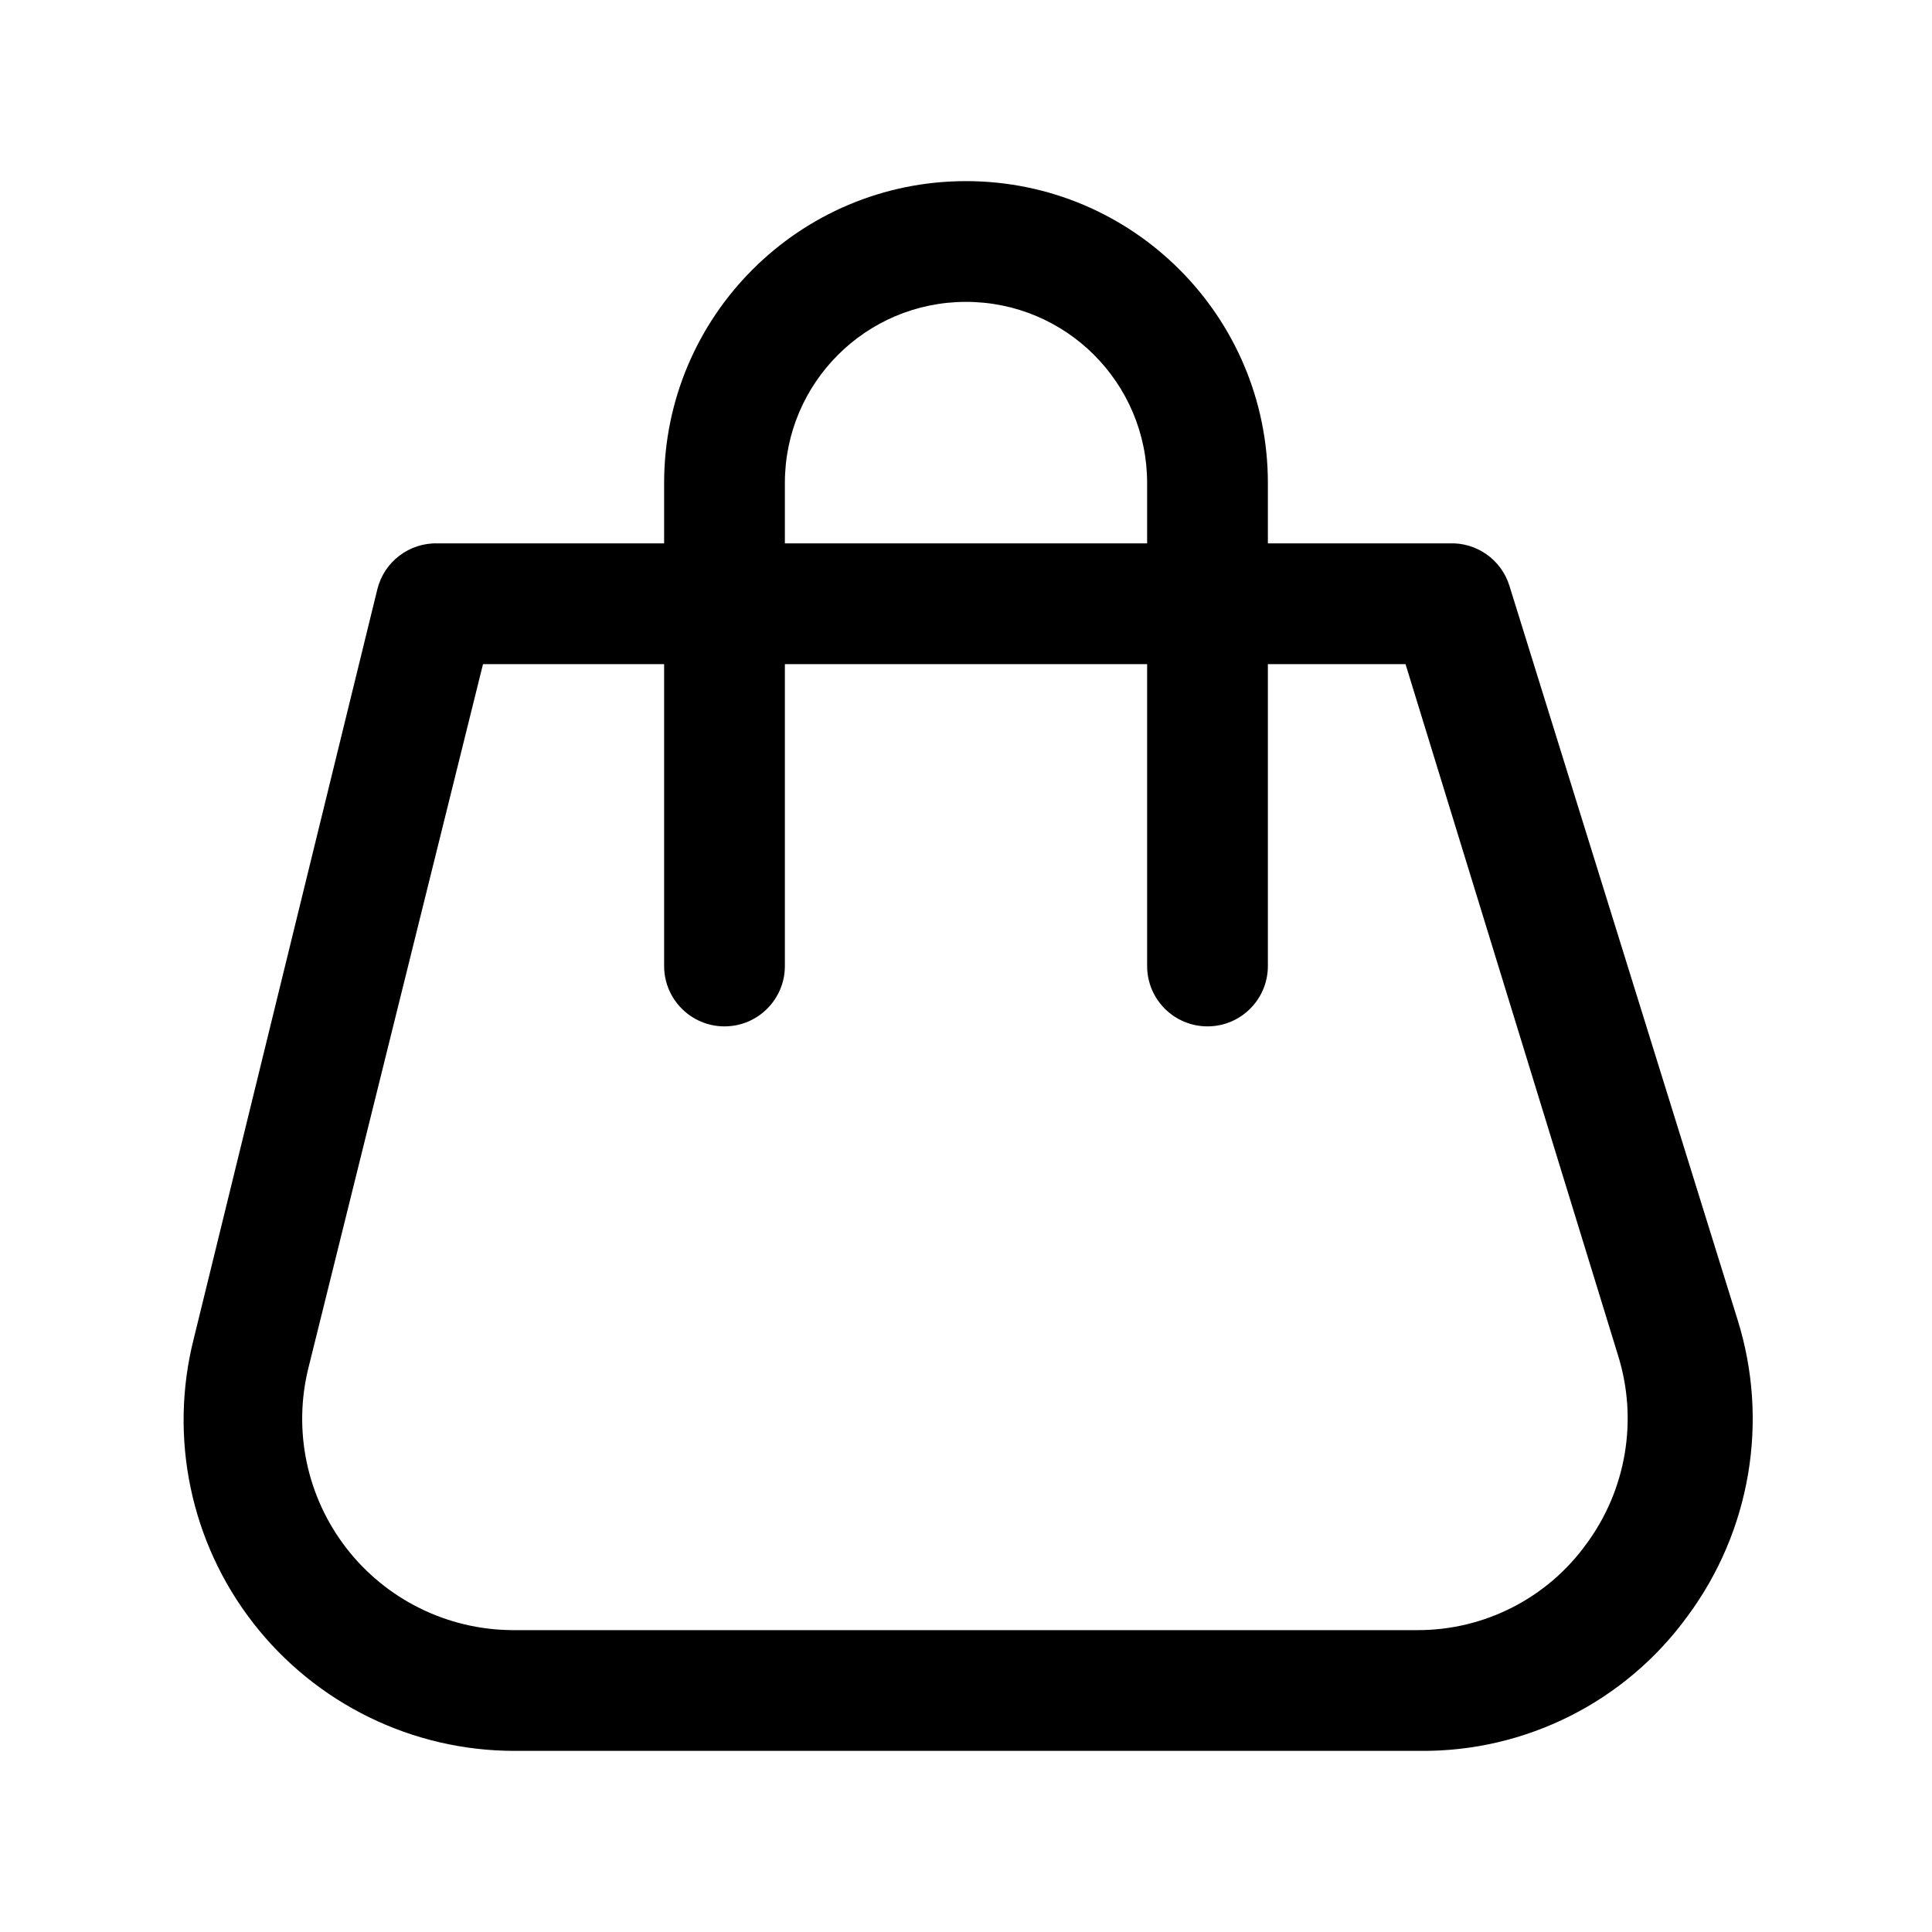
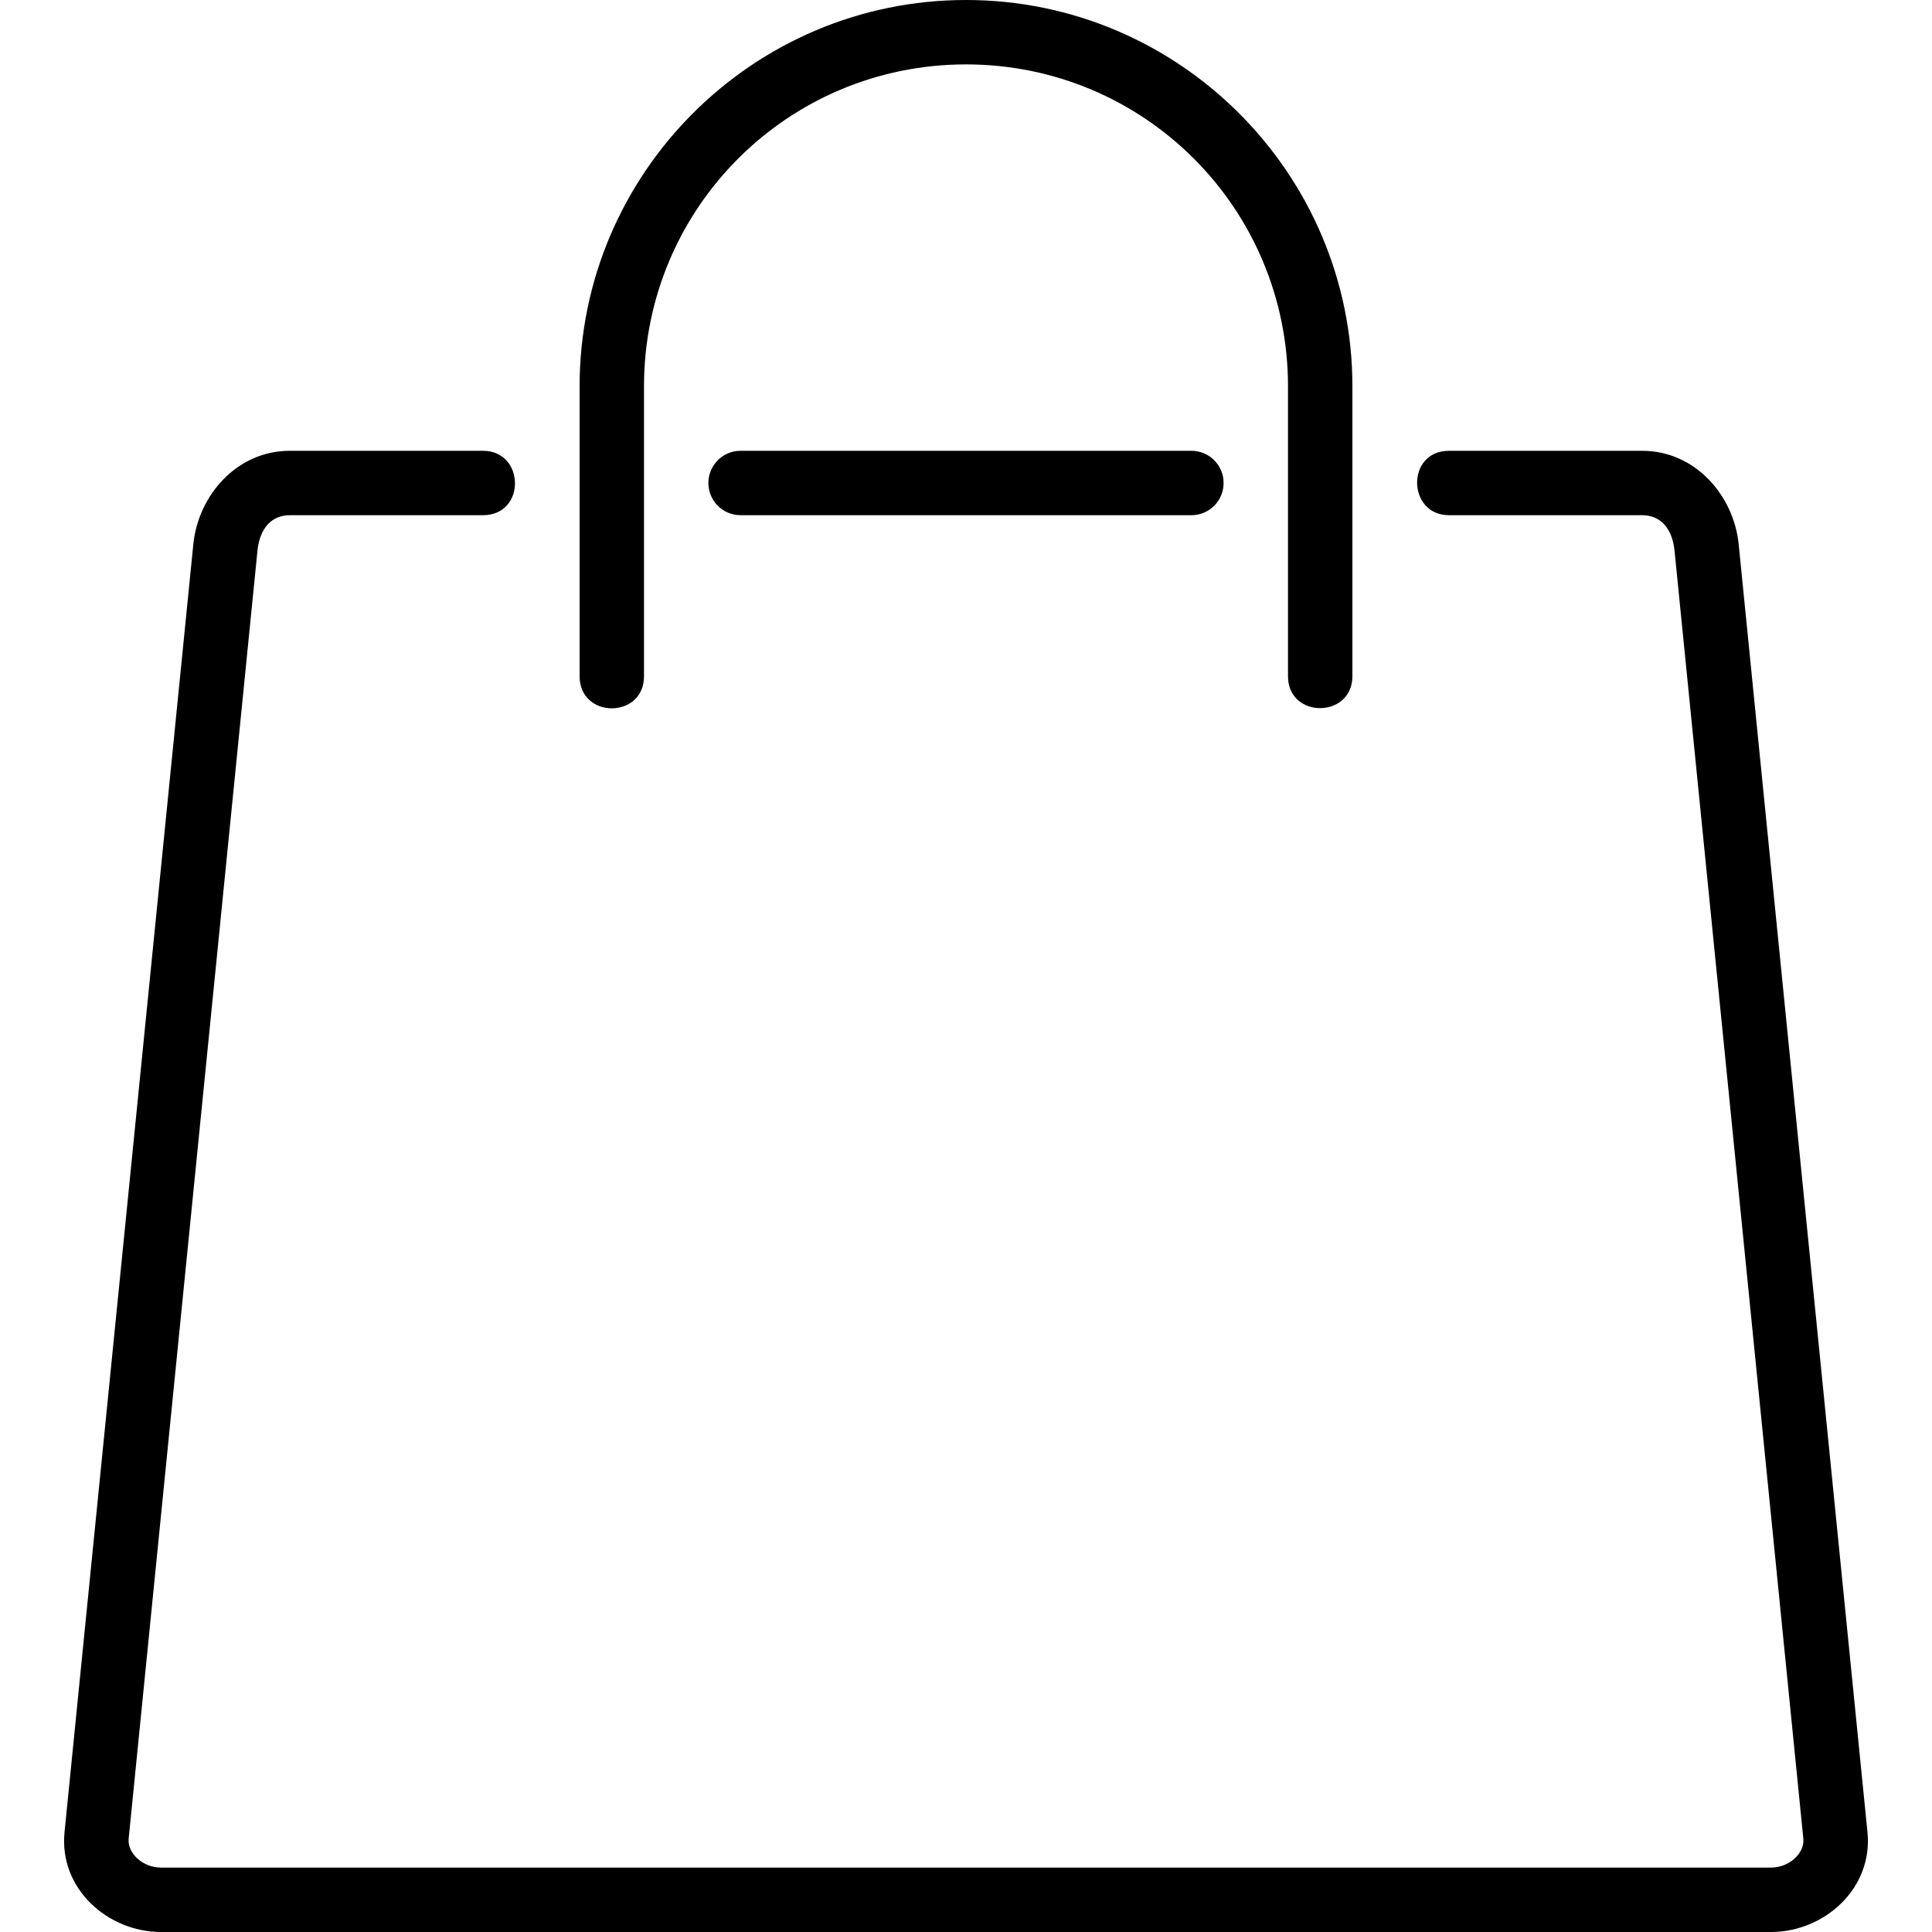
- <svg xmlns="http://www.w3.org/2000/svg" viewBox="0 0 32 32">
-   <defs>
-     <style>.cls-1{fill:none;}</style>
-   </defs>
-   <g data-name="Layer 2" id="Layer_2">
-     <path d="M23.52,29h-15a5.48,5.48,0,0,1-5.31-6.83L6.25,9.76a1,1,0,0,1,1-.76H24a1,1,0,0,1,1,.7l3.78,12.16a5.49,5.49,0,0,1-.83,4.91A5.41,5.41,0,0,1,23.52,29ZM8,11,5.11,22.65A3.5,3.5,0,0,0,8.48,27h15a3.44,3.44,0,0,0,2.79-1.42,3.5,3.5,0,0,0,.53-3.13L23.28,11Z" />
-     <path d="M20,17a1,1,0,0,1-1-1V8a3,3,0,0,0-6,0v8a1,1,0,0,1-2,0V8A5,5,0,0,1,21,8v8A1,1,0,0,1,20,17Z" />
-   </g>
-   <g id="frame">
-     <rect class="cls-1" height="32" width="32" />
-   </g>
+ <svg xmlns="http://www.w3.org/2000/svg" fill="#000000" width="800px" height="800px" viewBox="0 0 30 30">
+   <path d="M11.5 7h7c.277 0 .5.223.5.5s-.223.5-.5.5h-7c-.277 0-.5-.223-.5-.5s.223-.5.5-.5zm-7 0c-.824 0-1.422.694-1.498 1.45l-2 20C.914 29.33 1.676 30 2.5 30h25c.824 0 1.586-.672 1.498-1.55l-2-20C26.922 7.695 26.324 7 25.5 7h-3c-.67 0-.65 1 0 1h3c.284 0 .467.204.502.55l2 20c.023.225-.218.45-.502.45h-25c-.284 0-.525-.225-.502-.45l2-20c.035-.346.218-.55.502-.55h3c.67 0 .654-1 0-1zM15 0c-3.308 0-6 2.692-6 6v4.5c0 .665 1 .665 1 0V6c0-2.767 2.233-5 5-5s5 2.233 5 5v4.5c0 .665 1 .657 1 0V6c0-3.308-2.692-6-6-6z" />
</svg>
